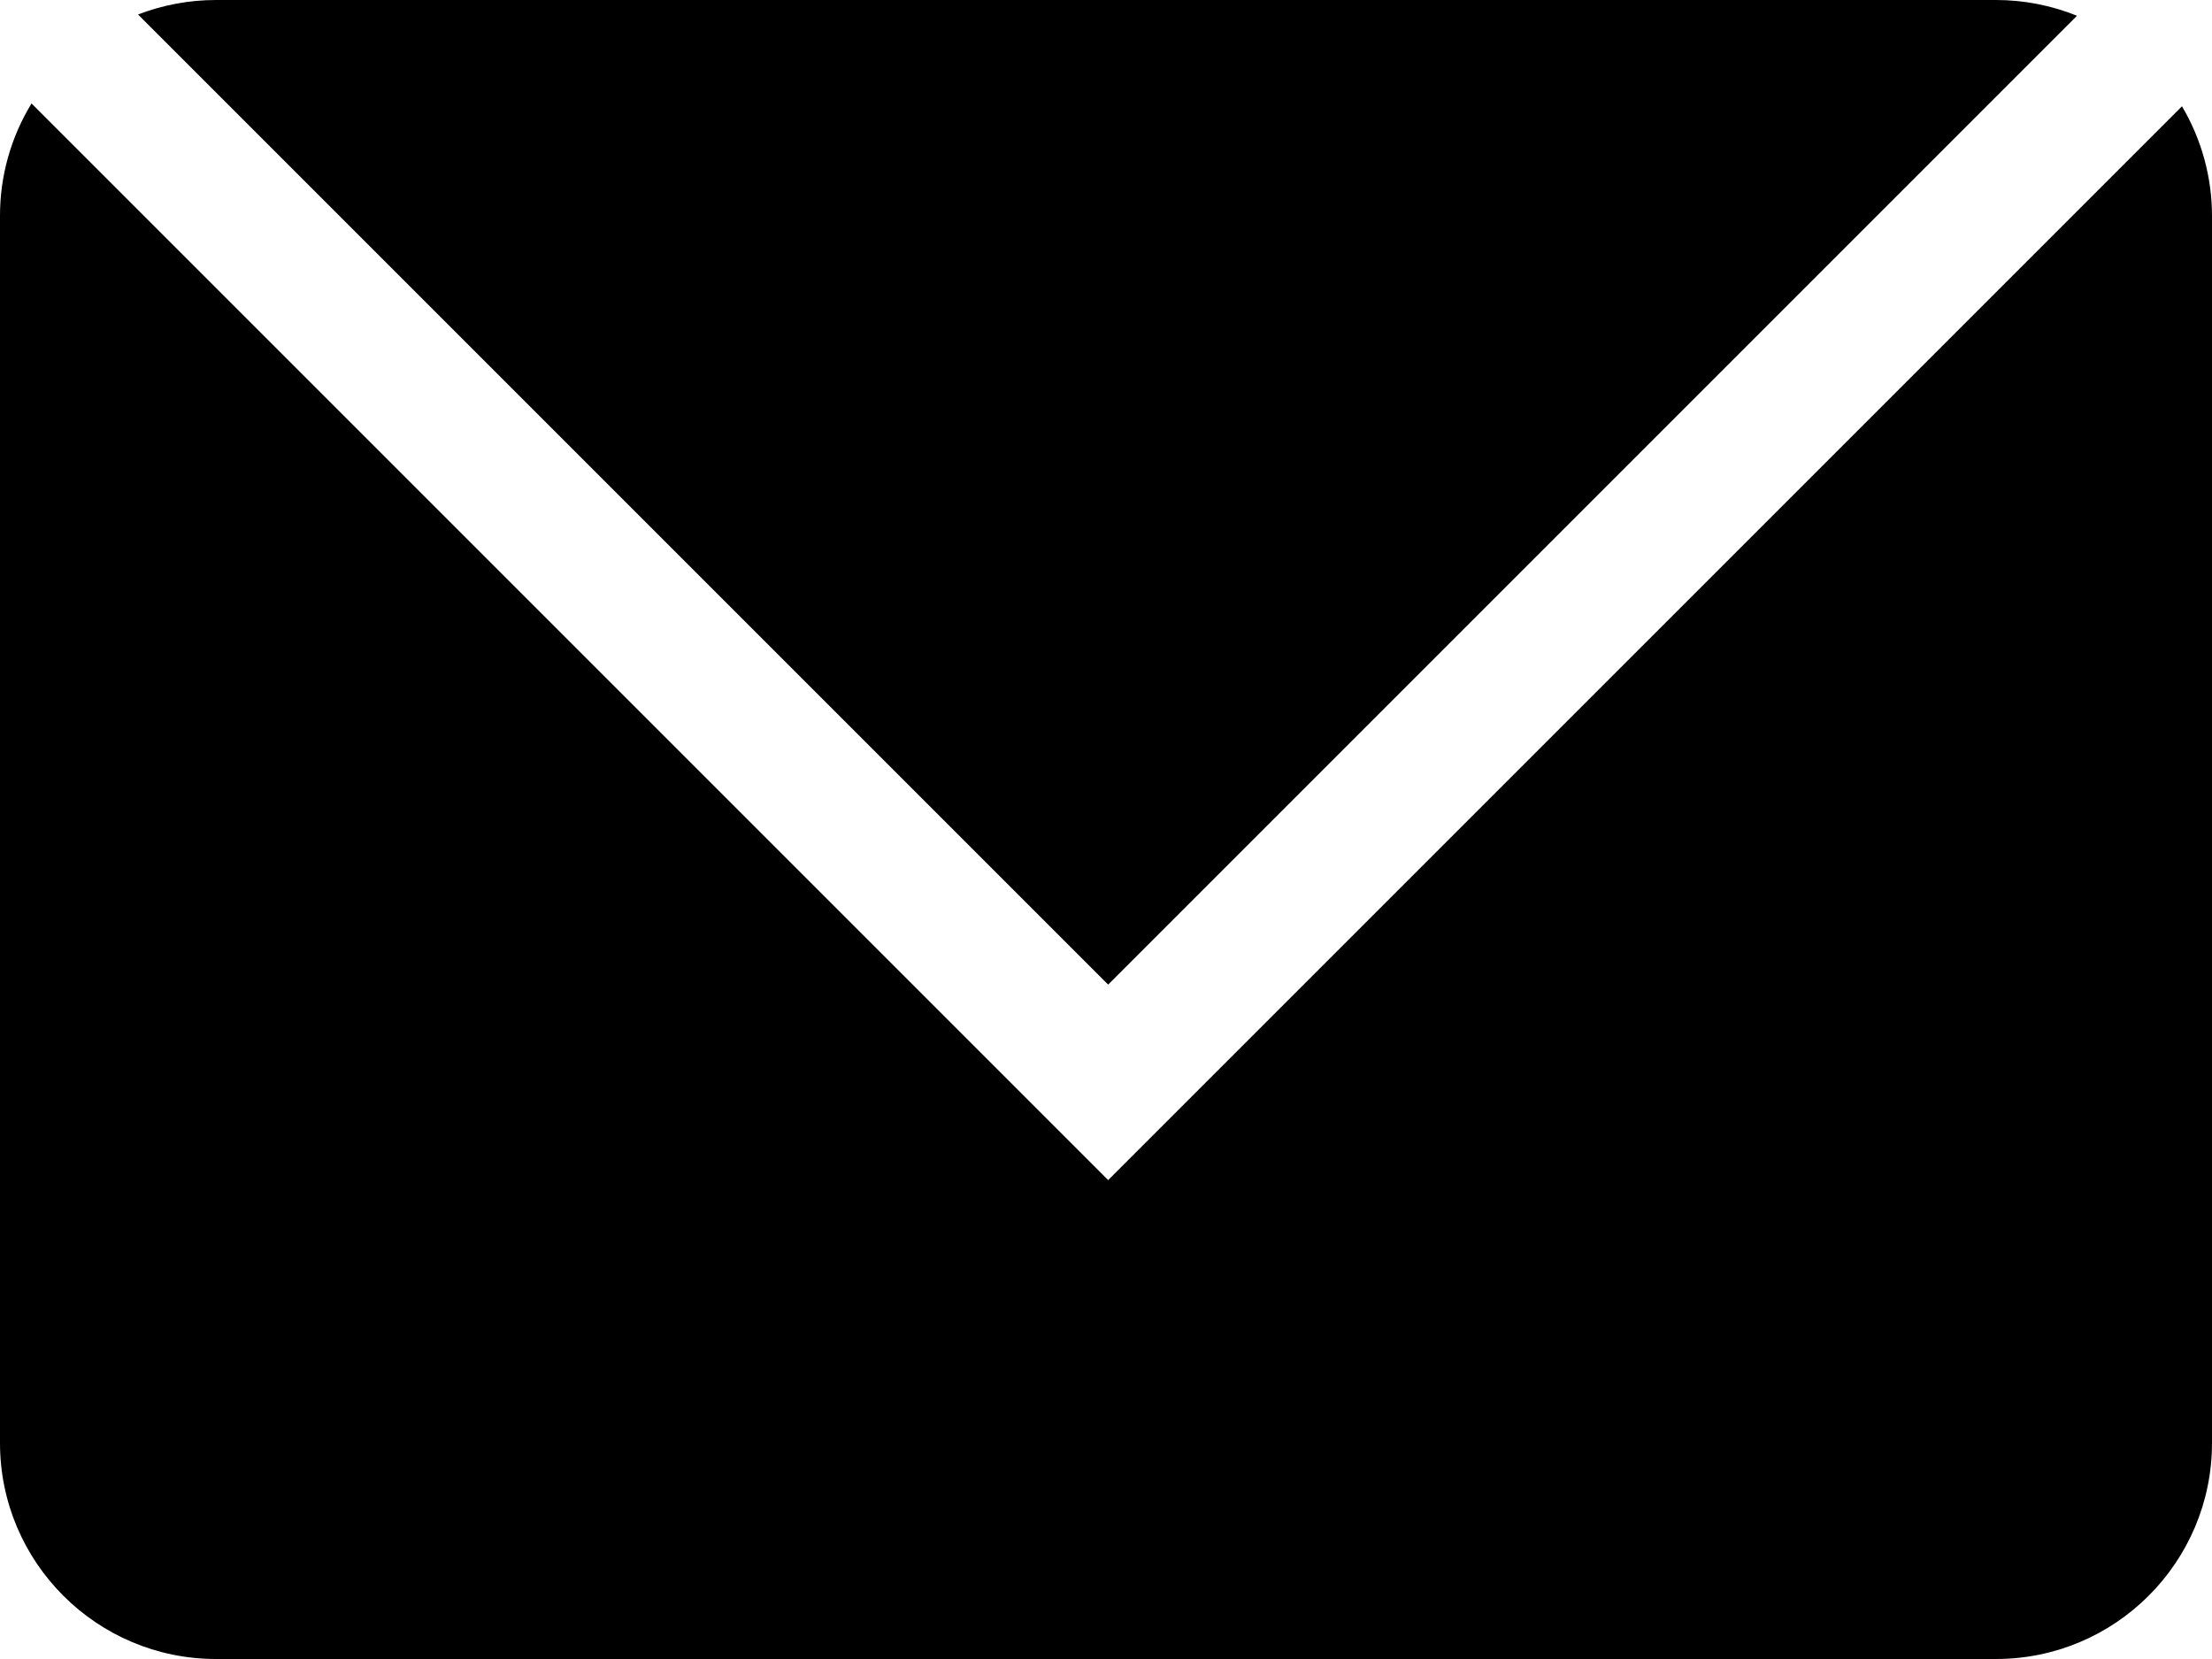
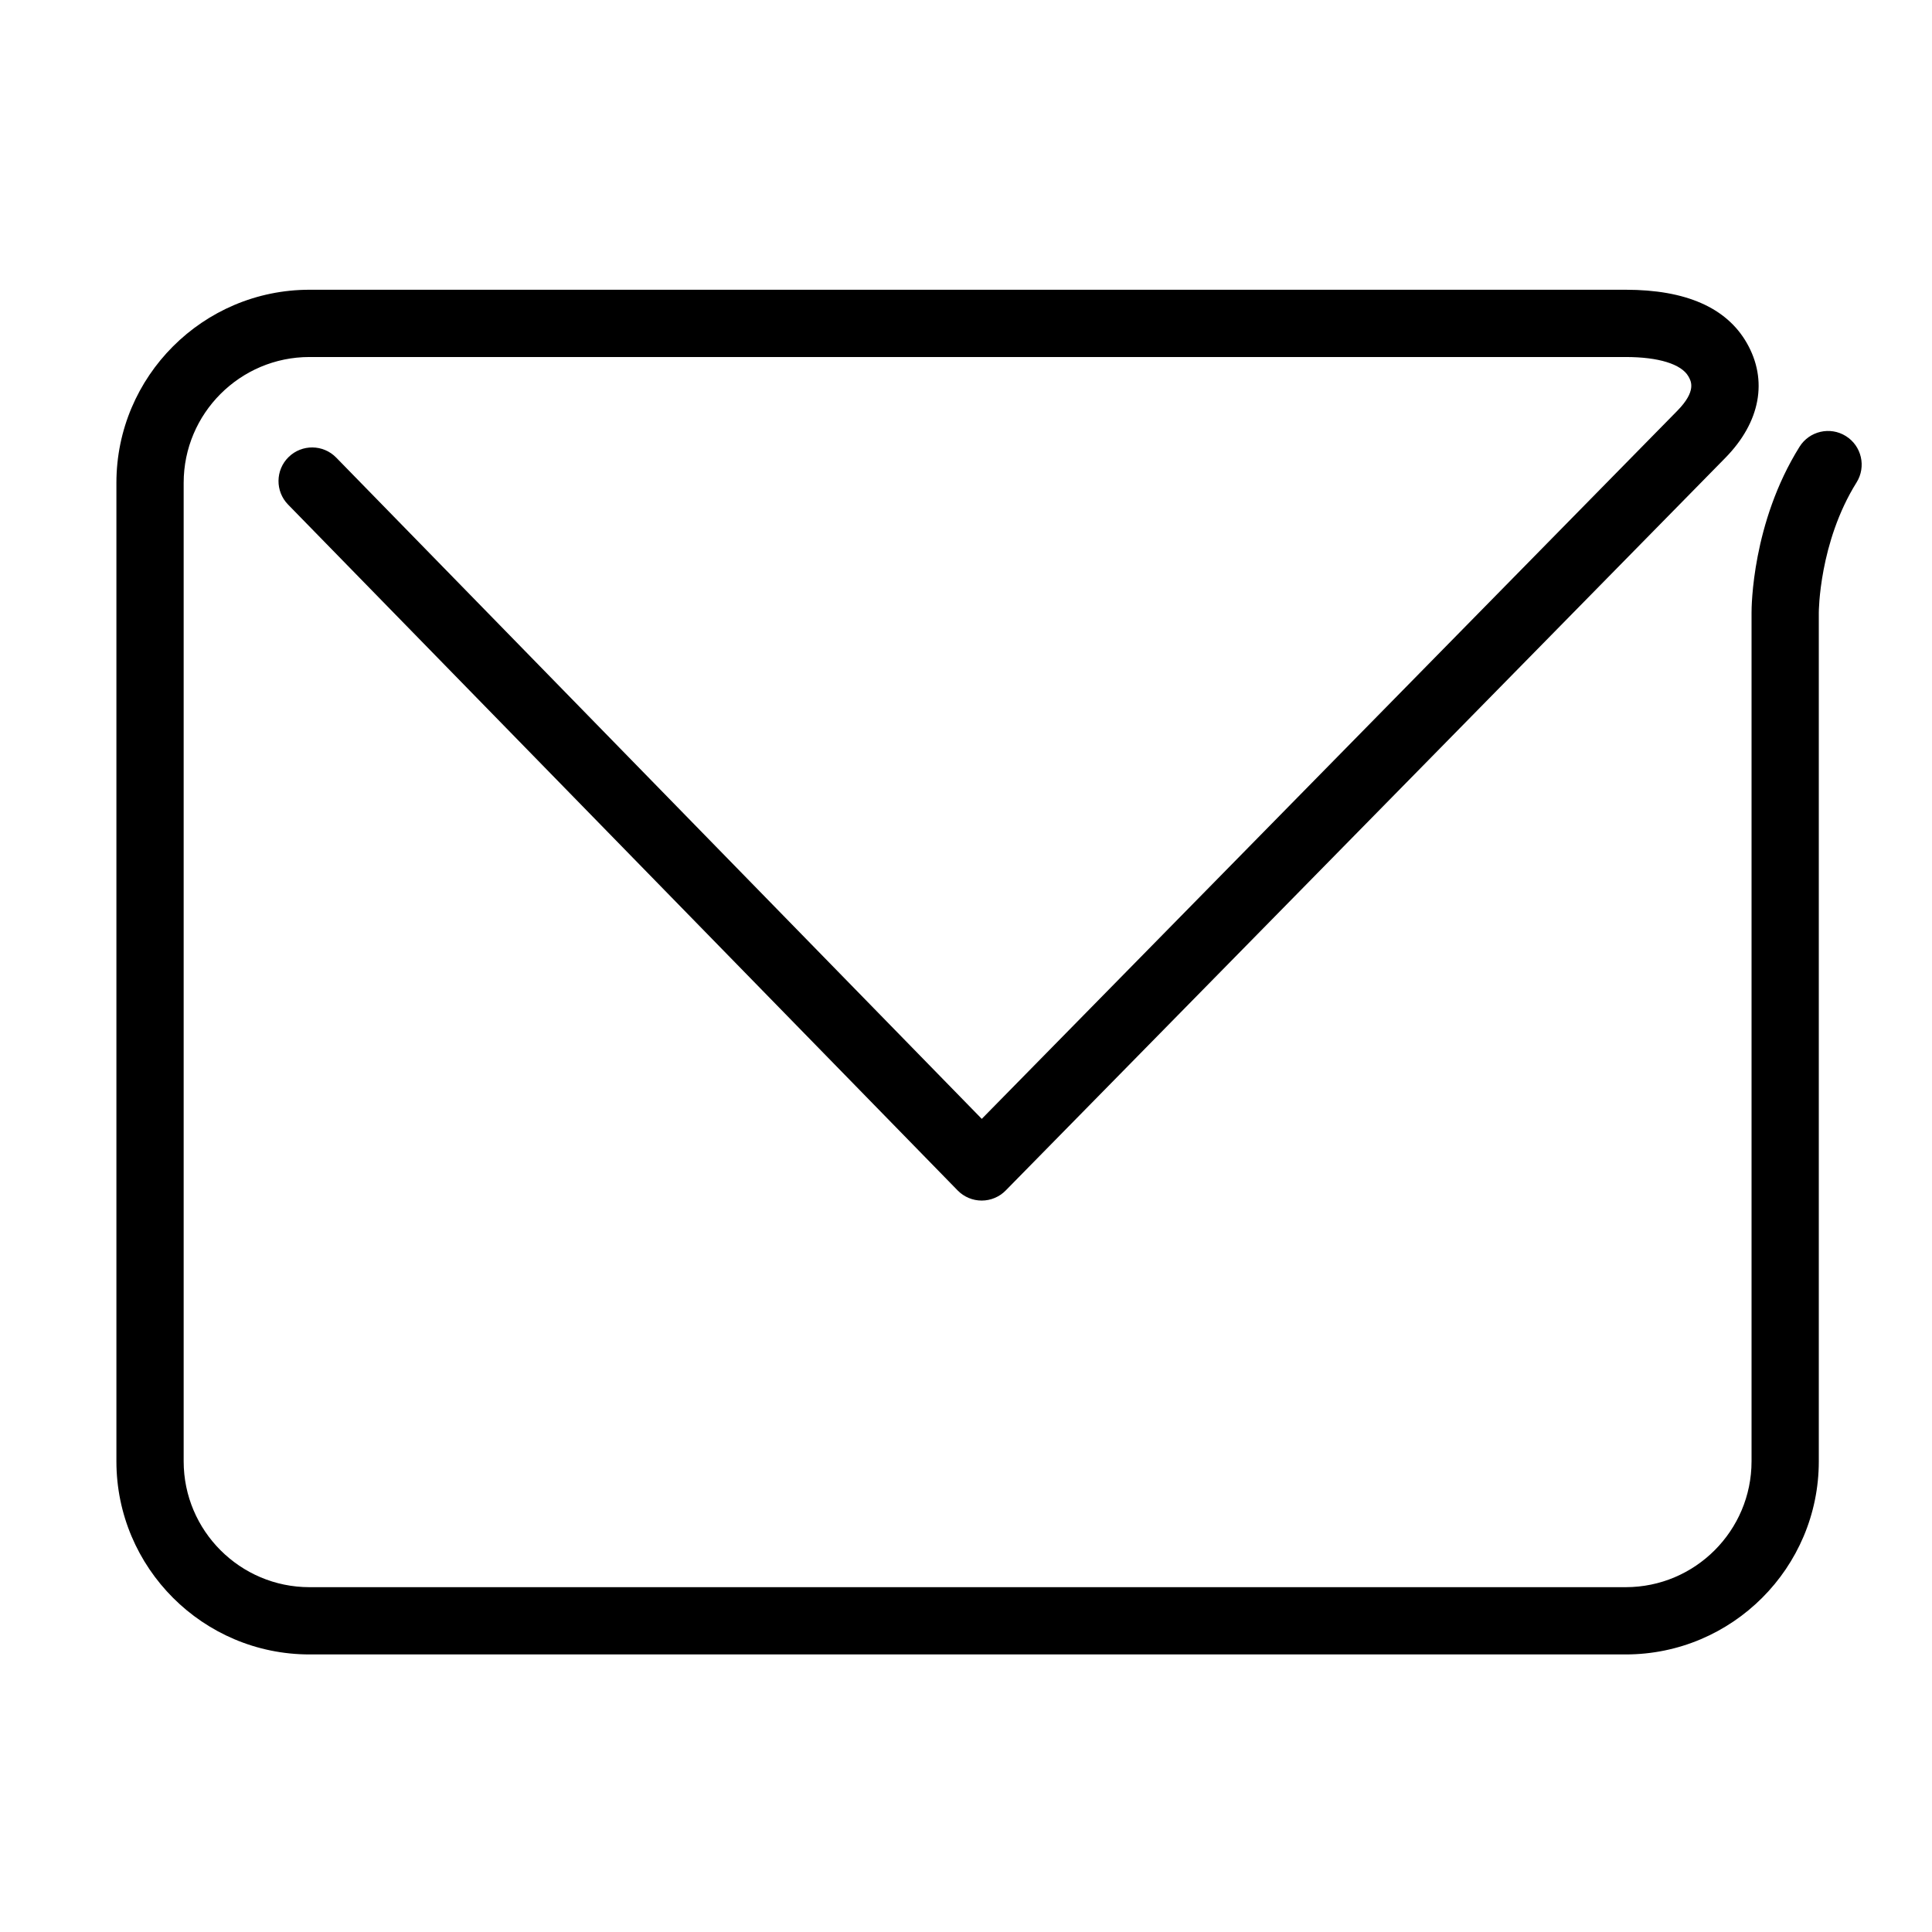
- <svg xmlns="http://www.w3.org/2000/svg" width="128" height="96">
-   <path d="M64.125 56.975L120.188.912A12.476 12.476 0 0 0 115.5 0h-103c-1.588 0-3.113.3-4.513.838l56.138 56.137z" />
-   <path d="M64.125 68.287l-62.3-62.3A12.42 12.42 0 0 0 0 12.5v71C0 90.4 5.6 96 12.5 96h103c6.9 0 12.5-5.6 12.5-12.5v-71a12.47 12.47 0 0 0-1.737-6.35L64.125 68.287z" />
+ <svg xmlns="http://www.w3.org/2000/svg" t="1545876716801" class="icon" style="" viewBox="0 0 1024 1024" version="1.1" p-id="2040" width="200" height="200">
+   <defs>
+     <style type="text/css" />
+   </defs>
+   <path d="M861.659 876.885 164.038 876.885c-56.431 0-102.341-45.912-102.341-102.346l0-518.622c0-56.433 45.911-102.346 102.341-102.346L861.659 153.572c31.793 0 53.361 9.448 64.101 28.084 11.435 19.835 7.302 42.094-11.34 61.067l-11.352 11.557 0.001 0.001c-0.045 0.045-0.602 0.613-1.65 1.679-0.103 0.106-0.206 0.21-0.306 0.312l-30.905 31.463c-0.025 0.025-0.05 0.05-0.074 0.075-27.242 27.734-70.075 71.339-123.53 125.759L619.241 543.229c-26.452 26.931-52.903 53.859-79.356 80.786l-6.843 6.97c-3.352 3.416-7.937 5.34-12.722 5.34-0.008 0-0.016 0-0.024 0-4.794-0.007-9.382-1.943-12.73-5.373l-354.882-363.519c-6.877-7.044-6.741-18.329 0.303-25.206 7.044-6.878 18.329-6.742 25.206 0.303l342.165 350.494c24.487-24.926 48.969-49.848 73.449-74.773l295.181-300.509c10.351-10.535 7.335-15.766 5.885-18.279-3.749-6.507-15.856-10.238-33.215-10.238L164.038 189.223c-36.775 0-66.692 29.919-66.692 66.696l0 518.622c0 36.776 29.917 66.696 66.692 66.696L861.659 841.236c36.776 0 66.696-29.919 66.696-66.696L928.355 324.875c-0.015-3.157 0.243-47.771 25.434-88.074 5.217-8.347 16.215-10.886 24.562-5.667 8.347 5.218 10.885 16.214 5.667 24.562-19.908 31.851-20.017 68.646-20.016 69.014 0.001 0.055 0.001 0.058 0.001 0.114l0 449.715C964.005 830.974 918.093 876.885 861.659 876.885z" p-id="2041" />
</svg>
